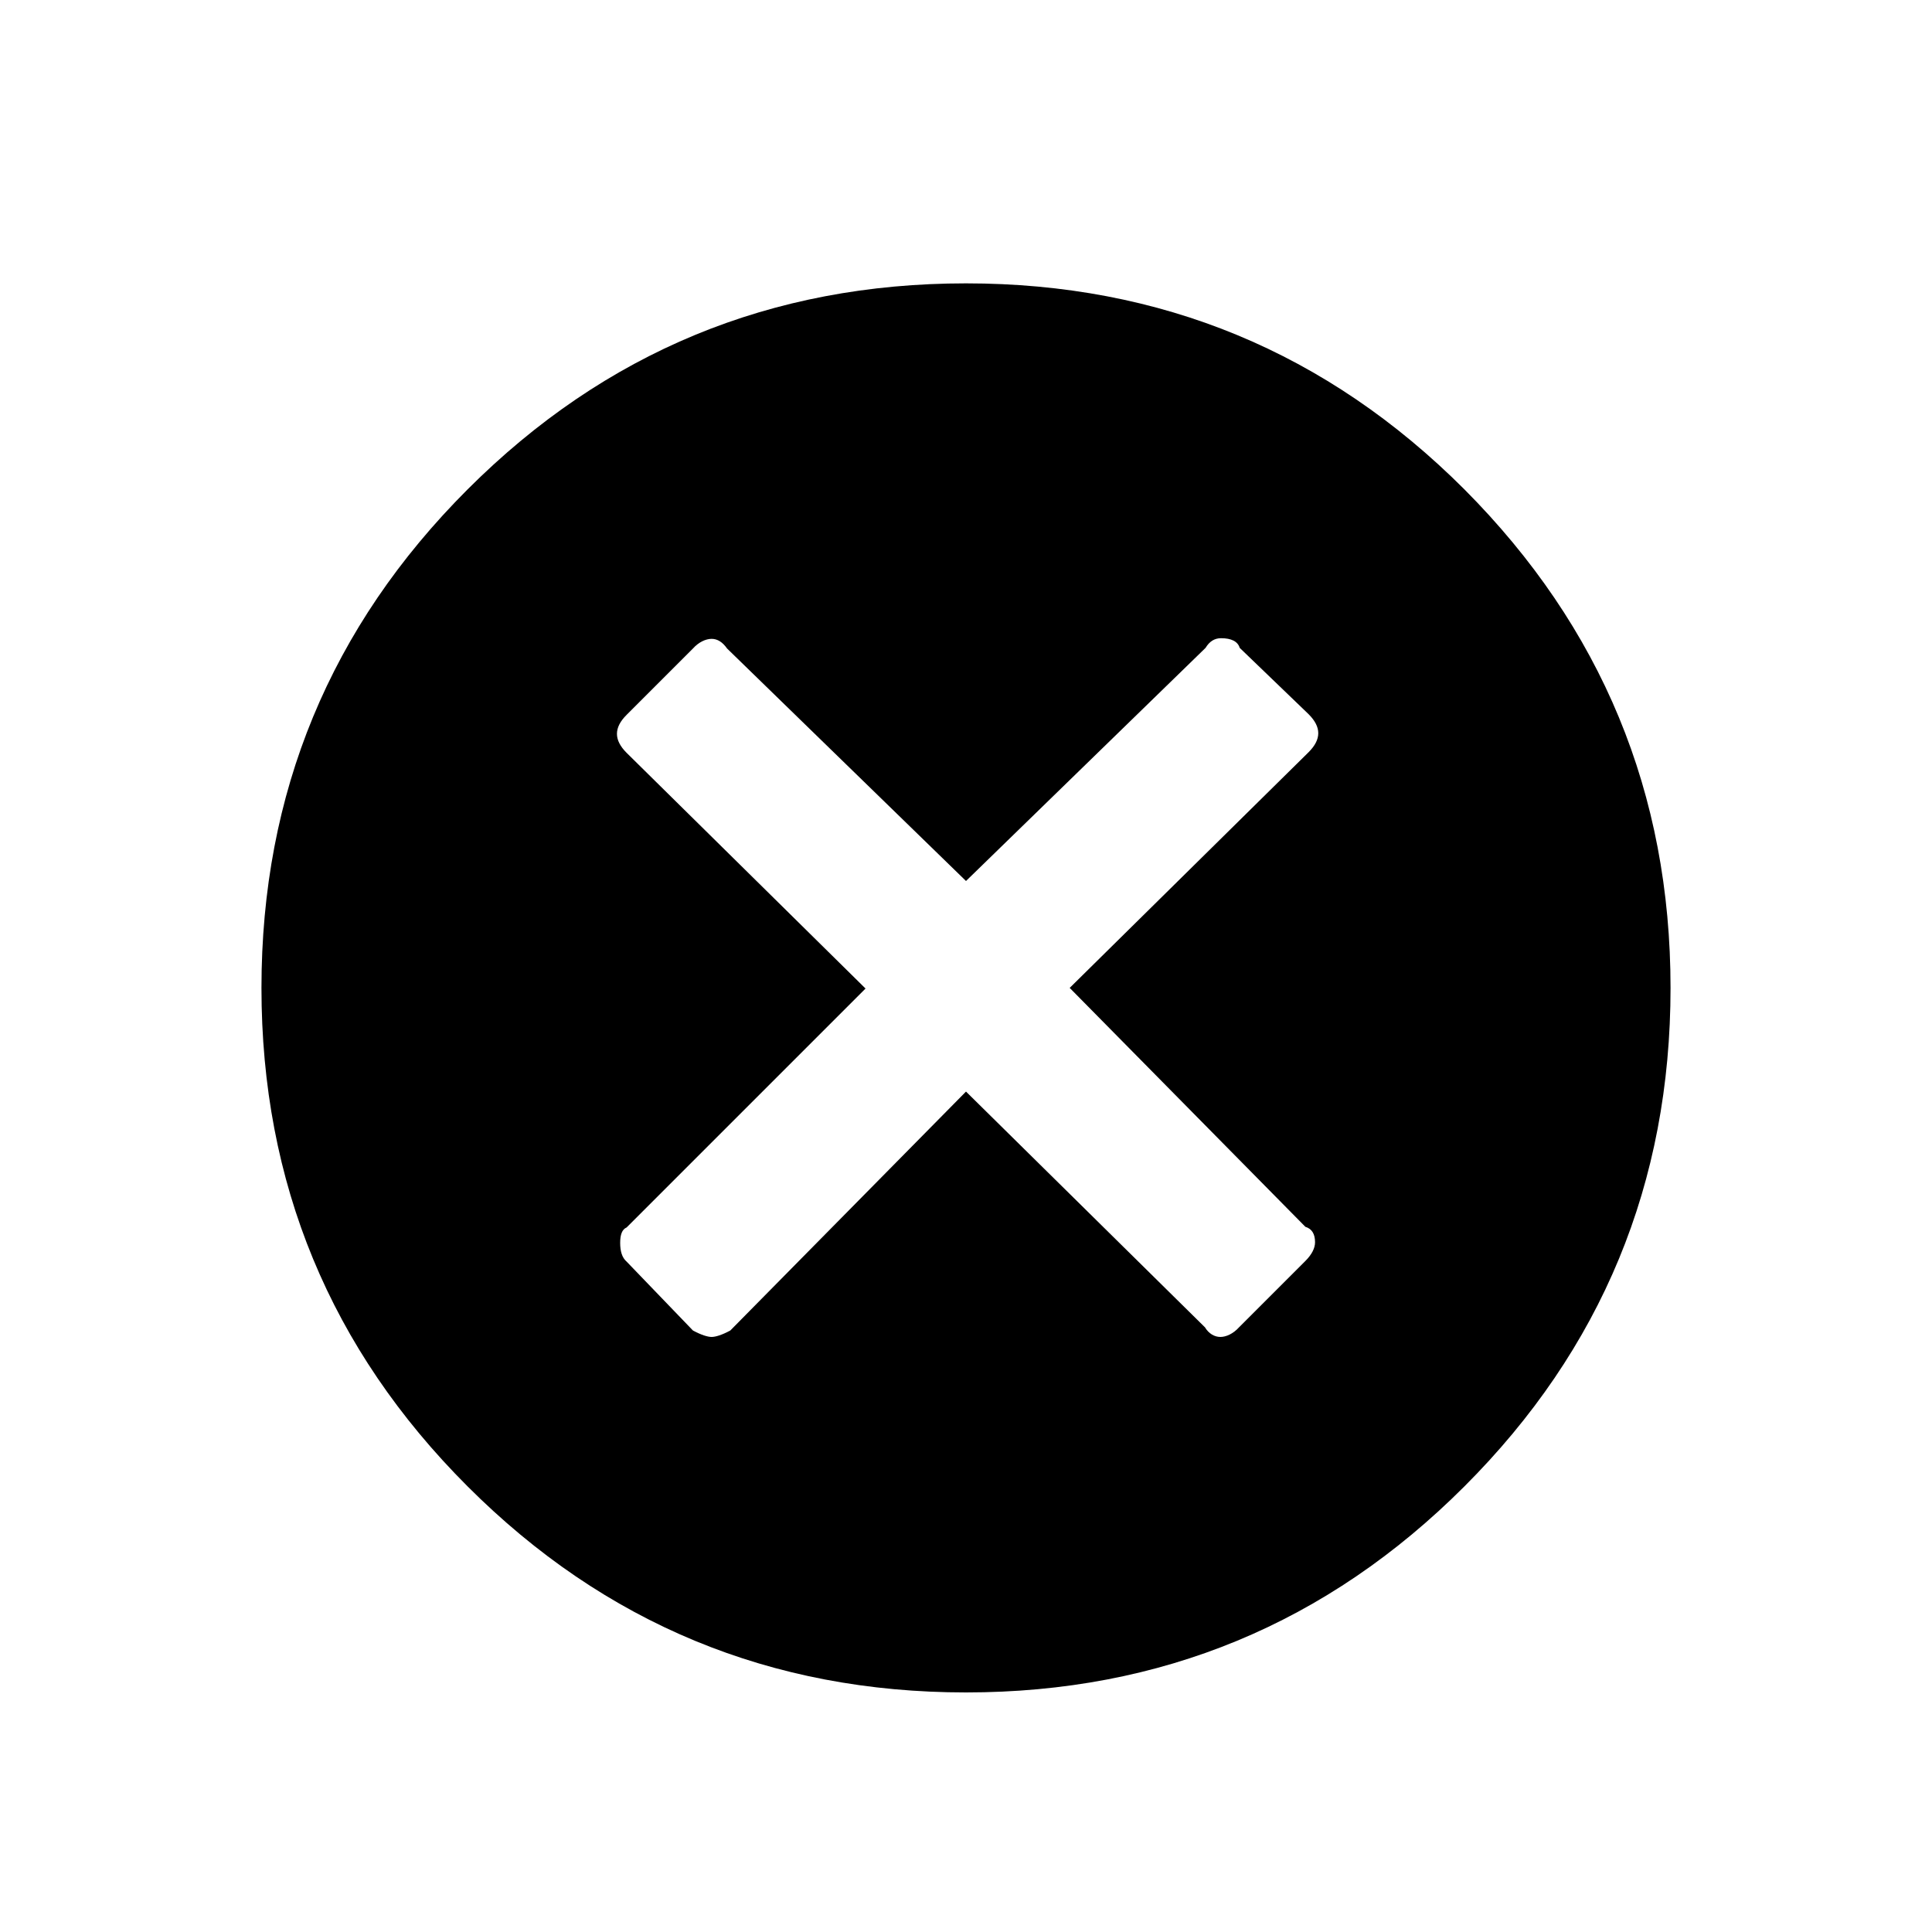
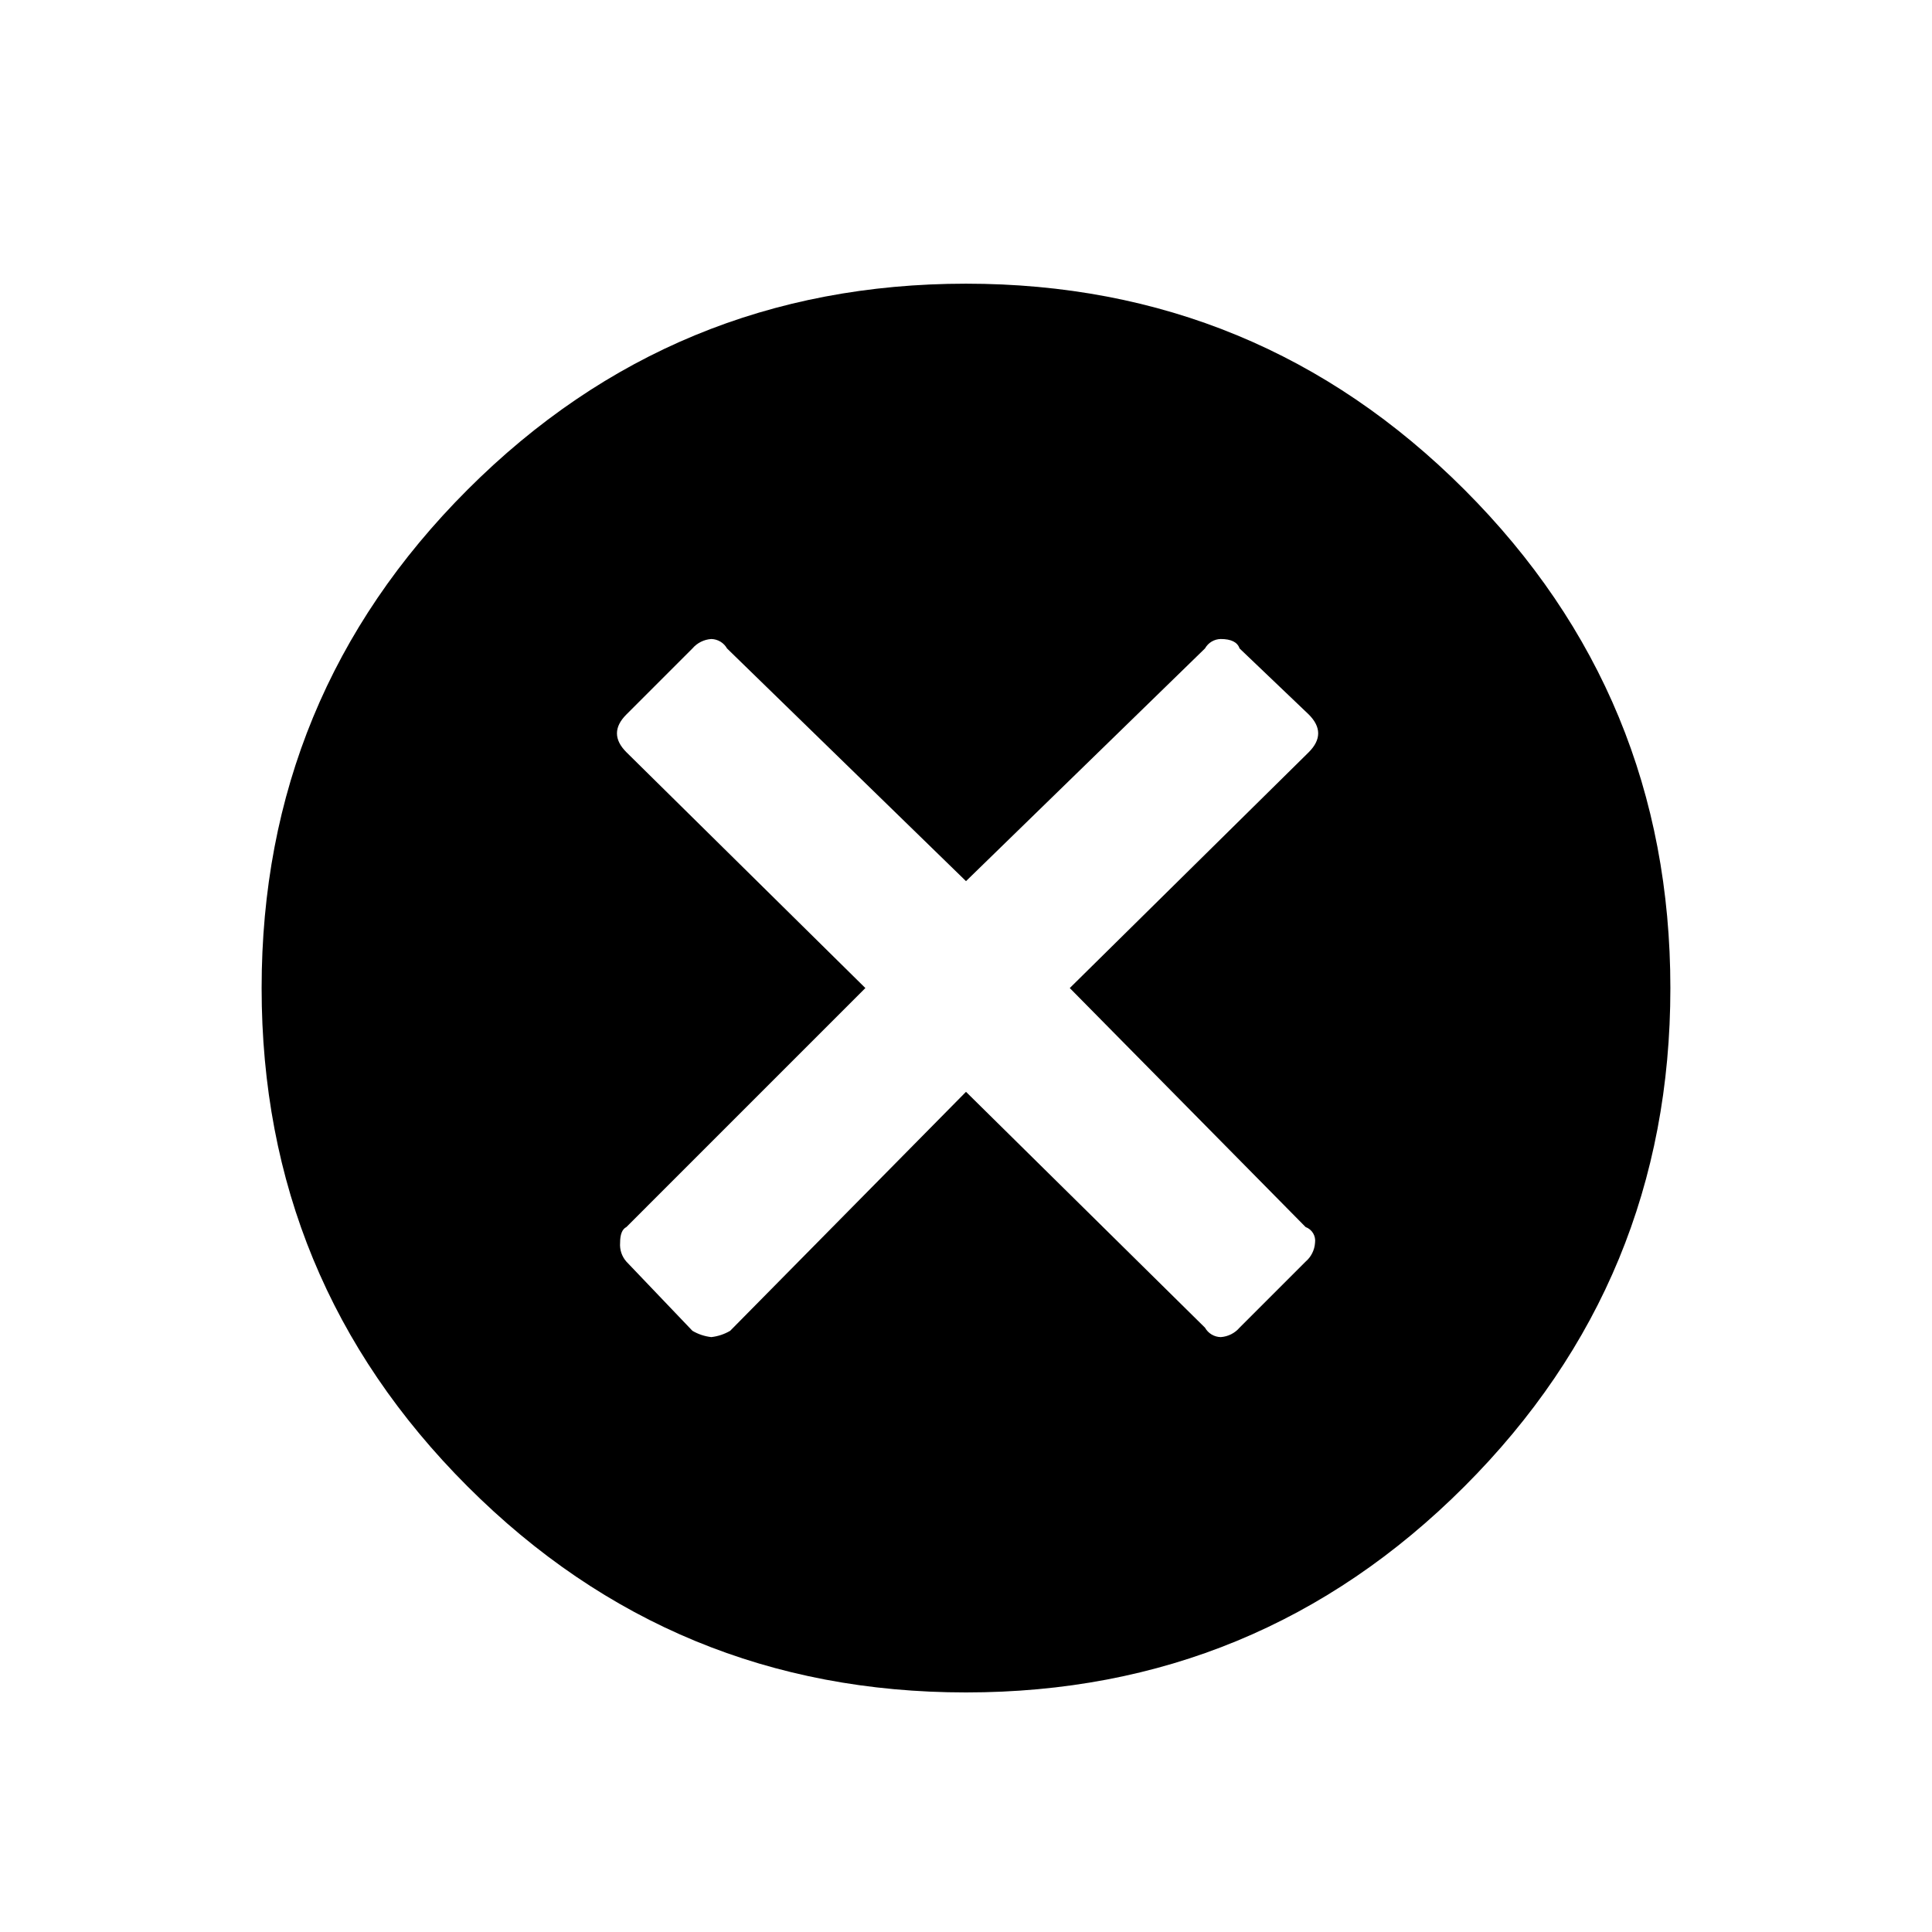
- <svg xmlns="http://www.w3.org/2000/svg" xmlns:xlink="http://www.w3.org/1999/xlink" version="1.1" id="Layer_1" x="0px" y="0px" viewBox="0 0 300 300" style="enable-background:new 0 0 300 300;" xml:space="preserve">
-   <style type="text/css">
- 	.st0{fill-rule:evenodd;clip-rule:evenodd;}
- </style>
-   <g>
-     <path d="M259.4,153.4c0,30.3-10.7,56.1-32,77.4c-21.3,21.3-47.1,32-77.4,32s-56.1-10.7-77.4-32c-21.3-21.3-32-47.1-32-77.4   s10.7-56.1,32-77.4c21.3-21.3,47.1-32,77.4-32s56.1,10.7,77.4,32C248.7,97.4,259.4,123.2,259.4,153.4z M166.1,153.4l37.1-36.6   c2-2,2-3.9,0-5.9l-10.7-10.3c-0.3-1-1.3-1.5-2.9-1.5c-1,0-1.8,0.5-2.4,1.5L150,136.8l-37.1-36.1c-0.7-1-1.5-1.5-2.4-1.5   s-2,0.5-2.9,1.5l-10.3,10.3c-2,2-2,3.9,0,5.9l37.1,36.6l-37.1,37.1c-0.7,0.3-1,1.1-1,2.4c0,1.3,0.3,2.3,1,2.9l10.3,10.7   c1.3,0.7,2.3,1,2.9,1c0.6,0,1.6-0.3,2.9-1l36.6-37.1l37.1,36.6c0.6,1,1.5,1.5,2.4,1.5s2-0.5,2.9-1.5l10.3-10.3c1-1,1.5-2,1.5-2.9   c0-1.3-0.5-2.1-1.5-2.4L166.1,153.4z" />
-   </g>
-   <g>
-     <defs>
-       <rect id="SVGID_1_" x="-8960.5" y="-3917.1" width="15094.6" height="11550.3" />
-     </defs>
-     <clipPath id="SVGID_2_">
-       <use xlink:href="#SVGID_1_" style="overflow:visible;" />
-     </clipPath>
-   </g>
-   <g>
-     <defs>
-       <rect id="SVGID_3_" x="-8960.5" y="-3917.1" width="15094.6" height="11550.3" />
-     </defs>
-     <clipPath id="SVGID_4_">
-       <use xlink:href="#SVGID_3_" style="overflow:visible;" />
-     </clipPath>
-   </g>
+ <svg xmlns="http://www.w3.org/2000/svg" id="Layer_1" data-name="Layer 1" viewBox="0 0 300 300">
+   <path d="M259.375,153.424q0,45.41-31.982,77.393Q195.406,262.803,150,262.8q-45.41,0-77.393-31.982Q40.621,198.843,40.625,153.424q0-45.41,31.982-77.393Q104.582,44.057,150,44.05q45.41,0,77.393,31.982Q259.367,108.018,259.375,153.424Zm-93.262,0,37.109-36.621q2.93-2.93,0-5.859L192.48,100.69q-0.492-1.465-2.93-1.465a2.866,2.866,0,0,0-2.441,1.465L150,136.823,112.891,100.69a2.876,2.876,0,0,0-2.441-1.465,4.22,4.22,0,0,0-2.93,1.465L97.266,110.944q-2.93,2.93,0,5.859l37.109,36.621L97.266,190.534c-0.656.328-.977,1.145-0.977,2.441a3.949,3.949,0,0,0,.977,2.93L107.52,206.647a7.357,7.357,0,0,0,2.93.977,7.432,7.432,0,0,0,2.93-.977L150,169.538l37.109,36.621a2.866,2.866,0,0,0,2.441,1.465,4.22,4.22,0,0,0,2.93-1.465l10.254-10.254a4.22,4.22,0,0,0,1.465-2.93,2.261,2.261,0,0,0-1.465-2.441Z" />
</svg>
